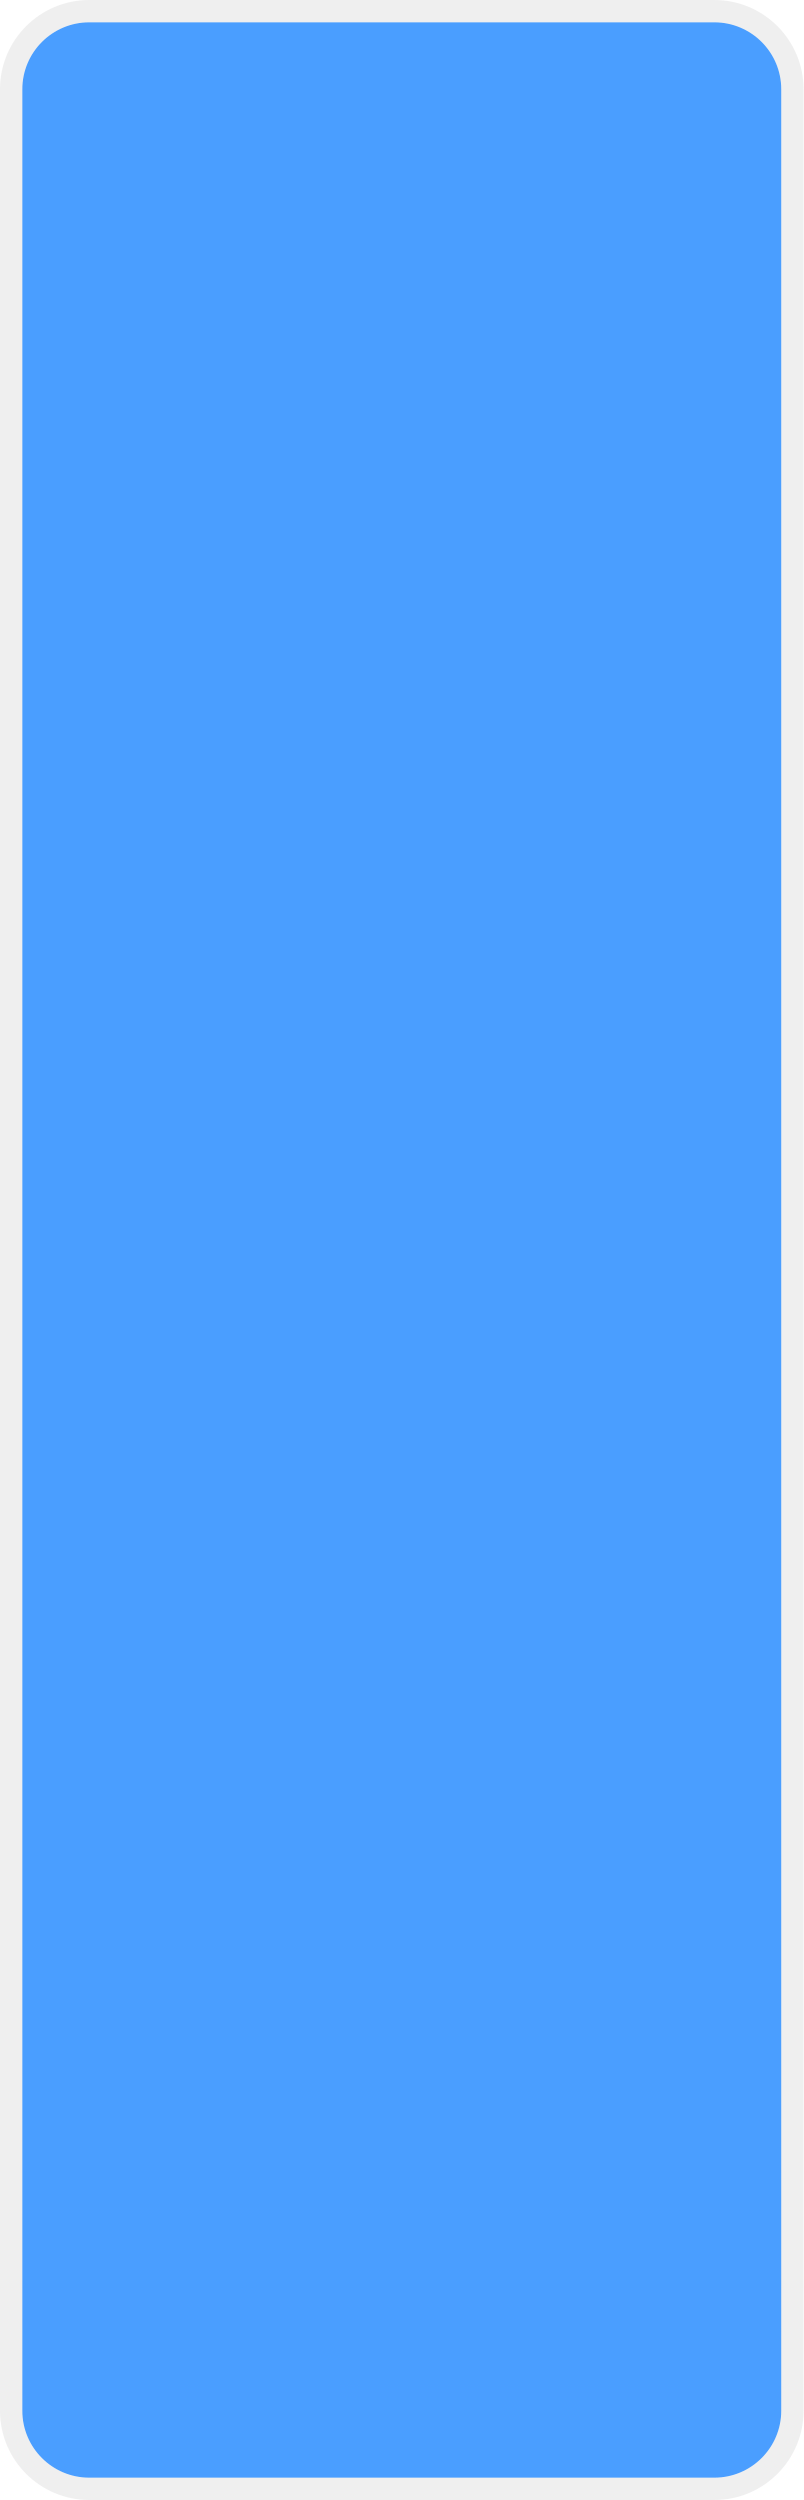
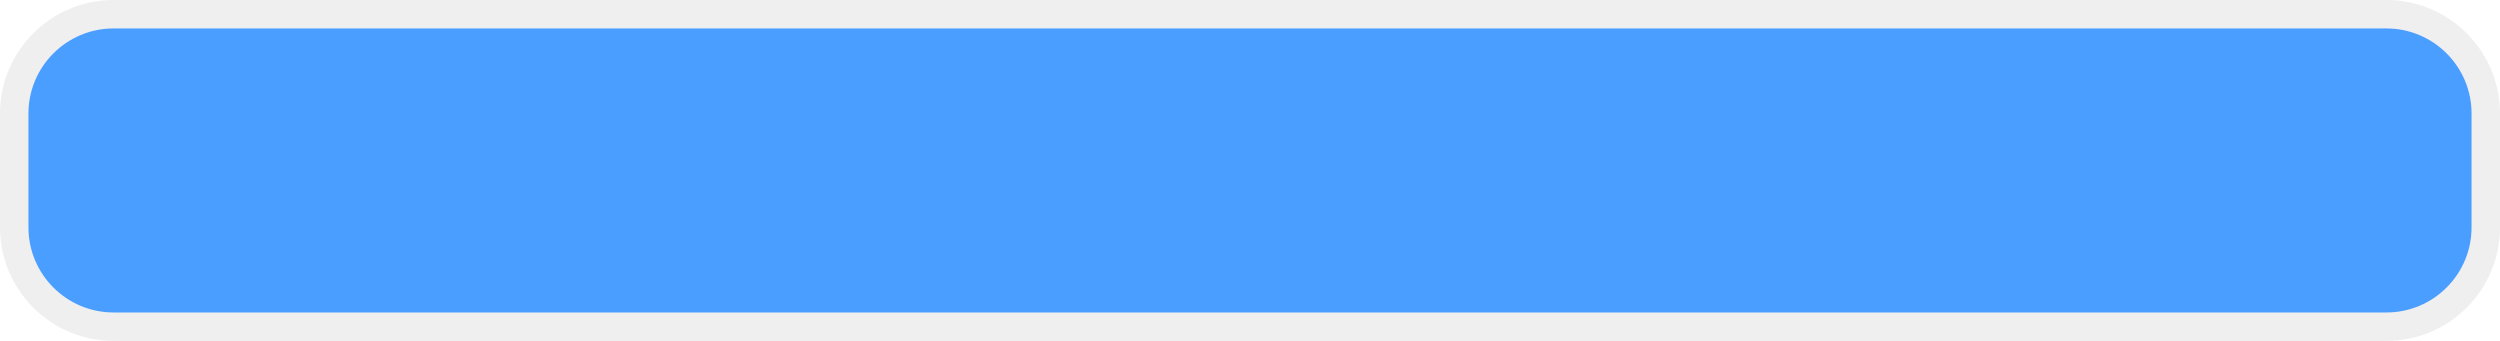
- <svg xmlns="http://www.w3.org/2000/svg" version="1.1" width="36px" height="112px">
-   <g transform="matrix(1 0 0 1 -293 -886 )">
-     <path d="M 294 890  A 3 3 0 0 1 297 887 L 325 887  A 3 3 0 0 1 328 890 L 328 994  A 3 3 0 0 1 325 997 L 297 997  A 3 3 0 0 1 294 994 L 294 890  Z " fill-rule="nonzero" fill="#4a9eff" stroke="none" />
-     <path d="M 293.5 890  A 3.5 3.5 0 0 1 297 886.5 L 325 886.5  A 3.5 3.5 0 0 1 328.5 890 L 328.5 994  A 3.5 3.5 0 0 1 325 997.5 L 297 997.5  A 3.5 3.5 0 0 1 293.5 994 L 293.5 890  Z " stroke-width="1" stroke="#797979" fill="none" stroke-opacity="0.118" />
+ <svg xmlns="http://www.w3.org/2000/svg" version="1.1" width="88px" height="12px">
+   <g transform="matrix(1 0 0 1 -1120 -964 )">
+     <path d="M 1121 968  A 3 3 0 0 1 1124 965 L 1204 965  A 3 3 0 0 1 1207 968 L 1207 972  A 3 3 0 0 1 1204 975 L 1124 975  A 3 3 0 0 1 1121 972 L 1121 968  Z " fill-rule="nonzero" fill="#4a9eff" stroke="none" />
+     <path d="M 1120.5 968  A 3.5 3.5 0 0 1 1124 964.5 L 1204 964.5  A 3.5 3.5 0 0 1 1207.5 968 L 1207.5 972  A 3.5 3.5 0 0 1 1204 975.5 L 1124 975.5  A 3.5 3.5 0 0 1 1120.5 972 L 1120.5 968  Z " stroke-width="1" stroke="#797979" fill="none" stroke-opacity="0.118" />
  </g>
</svg>
